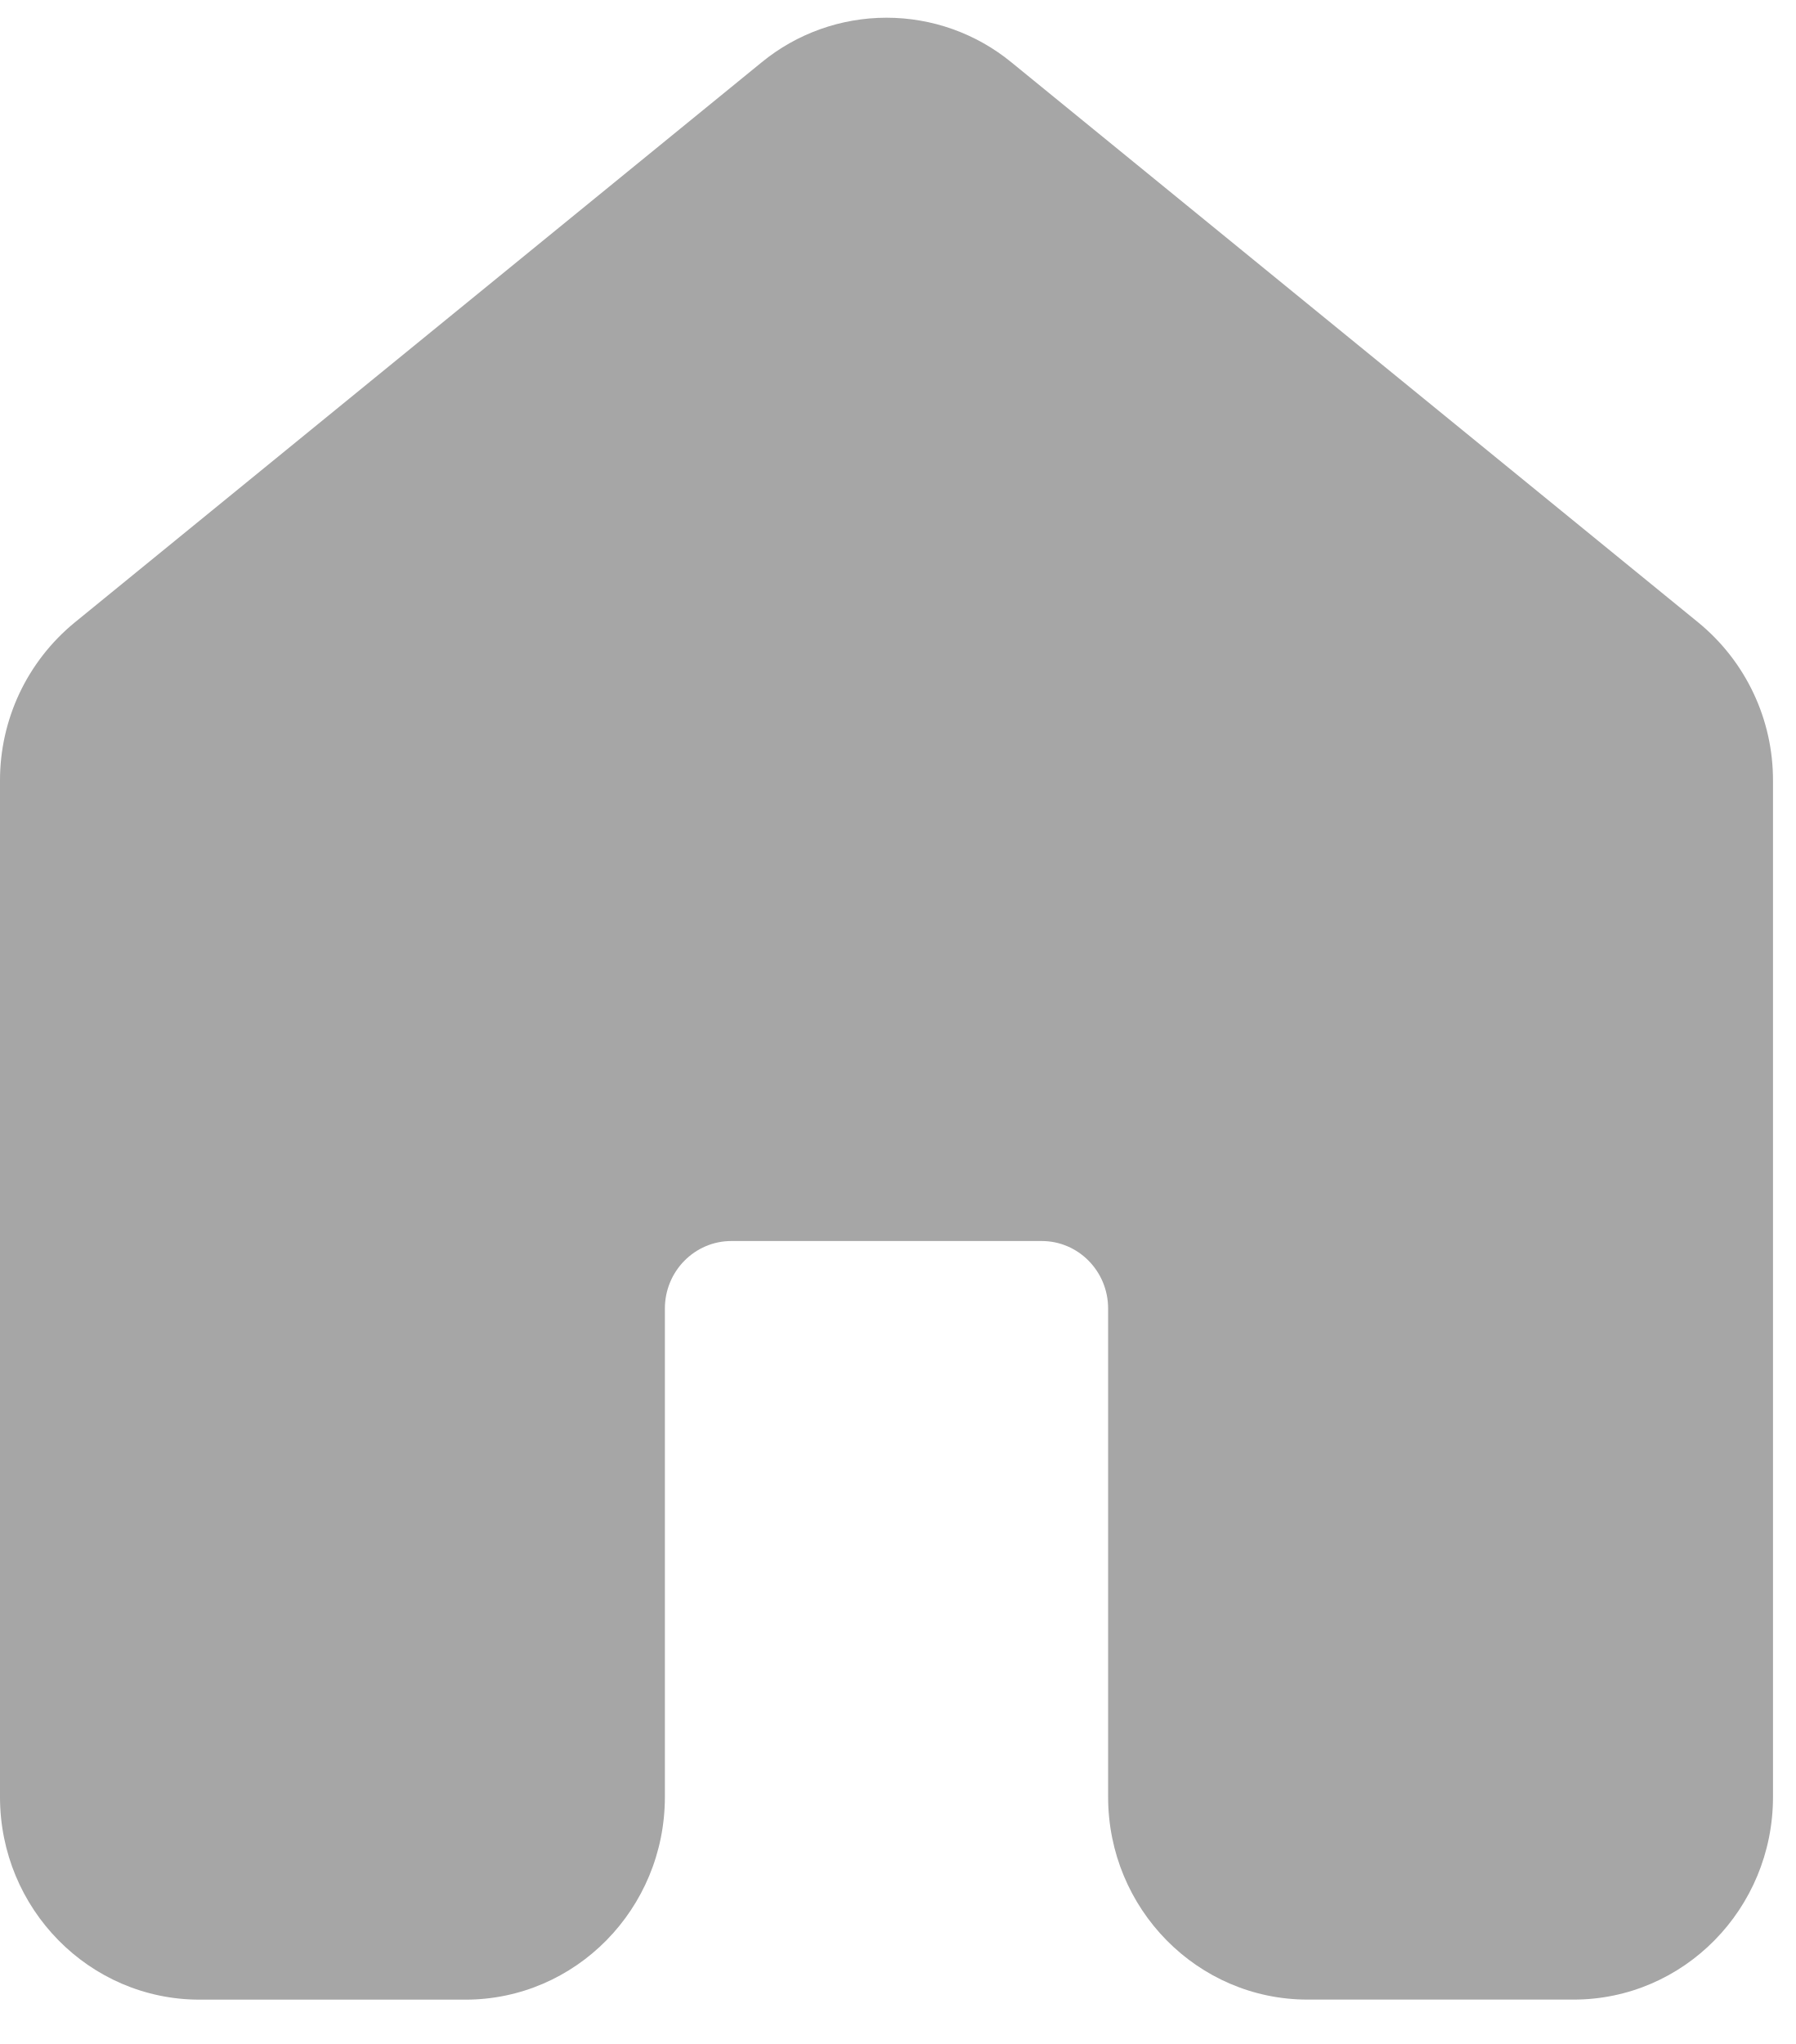
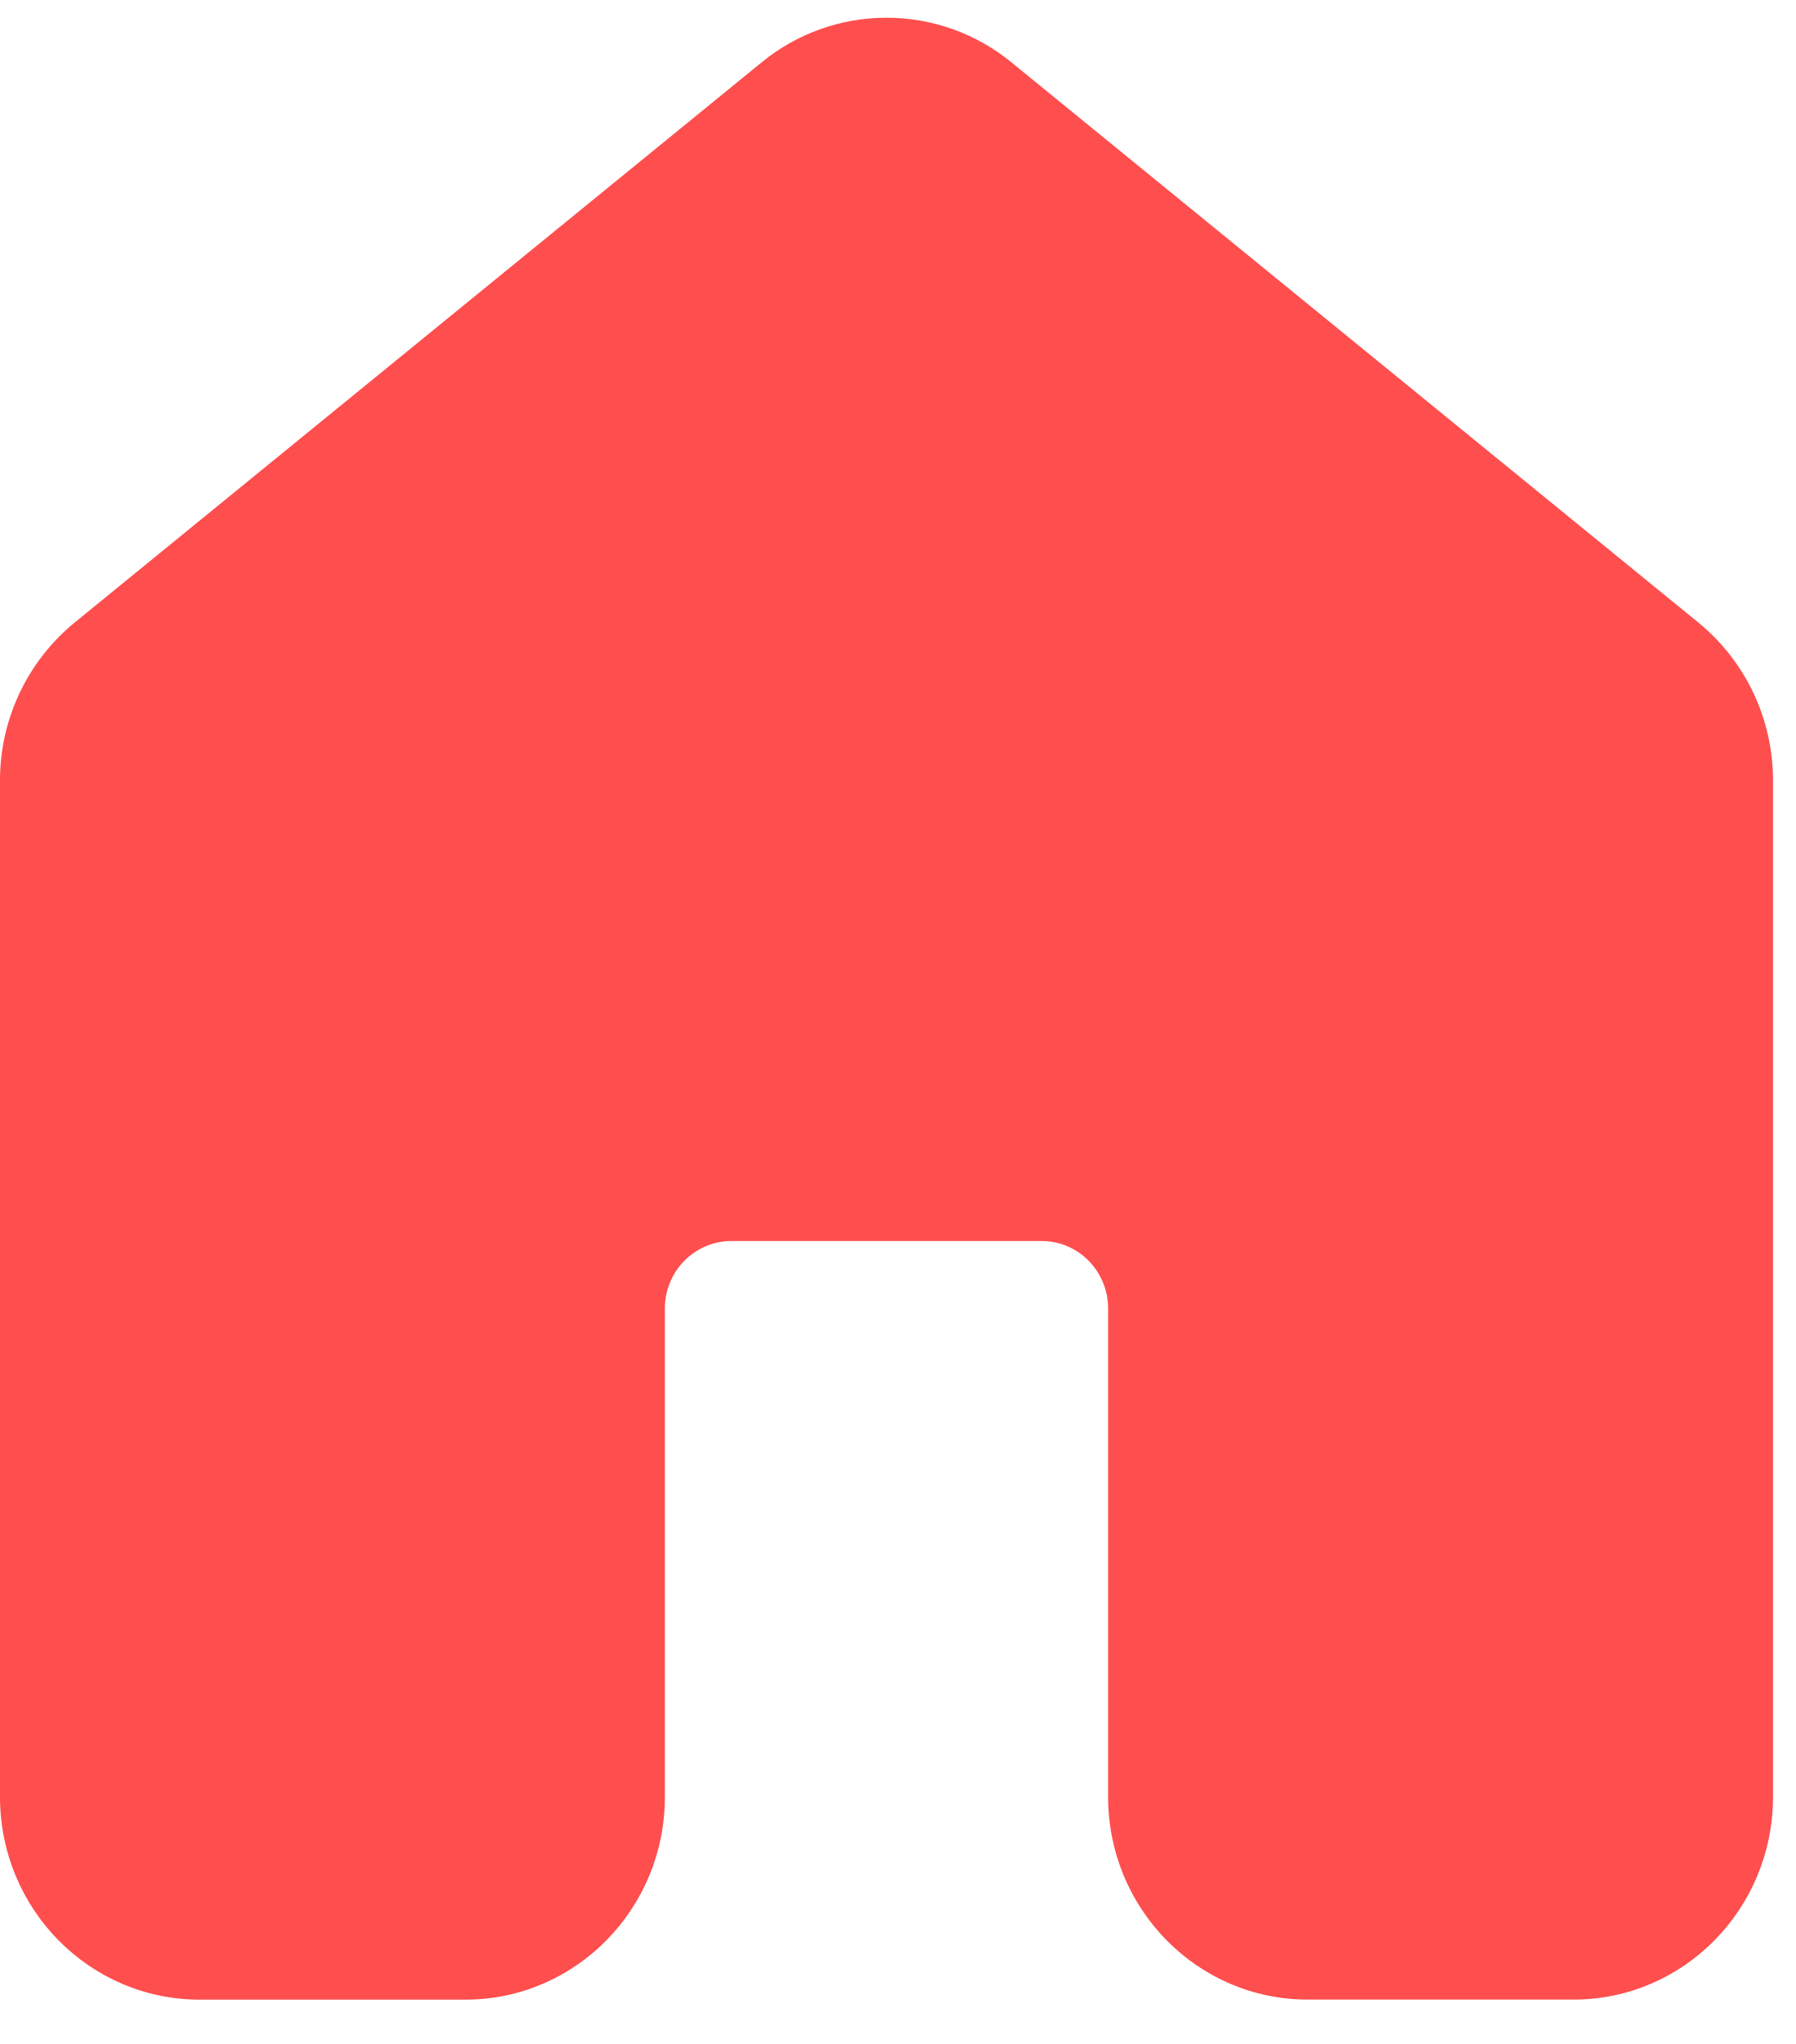
<svg xmlns="http://www.w3.org/2000/svg" width="29" height="33" viewBox="0 0 29 33" fill="none">
-   <path d="M12.299 1.006C12.867 0.54 13.58 0.286 14.315 0.286C15.05 0.286 15.762 0.54 16.331 1.006L27.424 10.051C27.802 10.361 28.106 10.75 28.314 11.191C28.523 11.633 28.63 12.115 28.629 12.603V29.011C28.629 30.818 27.188 32.283 25.409 32.283H21.114C19.335 32.283 17.893 30.818 17.893 29.011V21.126C17.893 20.524 17.413 20.036 16.82 20.036H11.81C11.217 20.036 10.736 20.524 10.736 21.126V29.011C10.736 30.819 9.294 32.284 7.515 32.284H3.221C1.442 32.283 5.7569e-06 30.818 5.7569e-06 29.011V12.603C-0.001 12.115 0.107 11.633 0.315 11.191C0.524 10.75 0.827 10.361 1.205 10.051L12.299 1.006Z" fill="#A6A6A6" />
+   <path d="M12.299 1.006C12.867 0.54 13.58 0.286 14.315 0.286C15.05 0.286 15.762 0.54 16.331 1.006L27.424 10.051C27.802 10.361 28.106 10.75 28.314 11.191C28.523 11.633 28.63 12.115 28.629 12.603V29.011C28.629 30.818 27.188 32.283 25.409 32.283H21.114C19.335 32.283 17.893 30.818 17.893 29.011V21.126C17.893 20.524 17.413 20.036 16.82 20.036H11.81C11.217 20.036 10.736 20.524 10.736 21.126V29.011C10.736 30.819 9.294 32.284 7.515 32.284H3.221C1.442 32.283 5.7569e-06 30.818 5.7569e-06 29.011V12.603C-0.001 12.115 0.107 11.633 0.315 11.191C0.524 10.75 0.827 10.361 1.205 10.051L12.299 1.006Z" fill="#FF4E4E" />
</svg>
